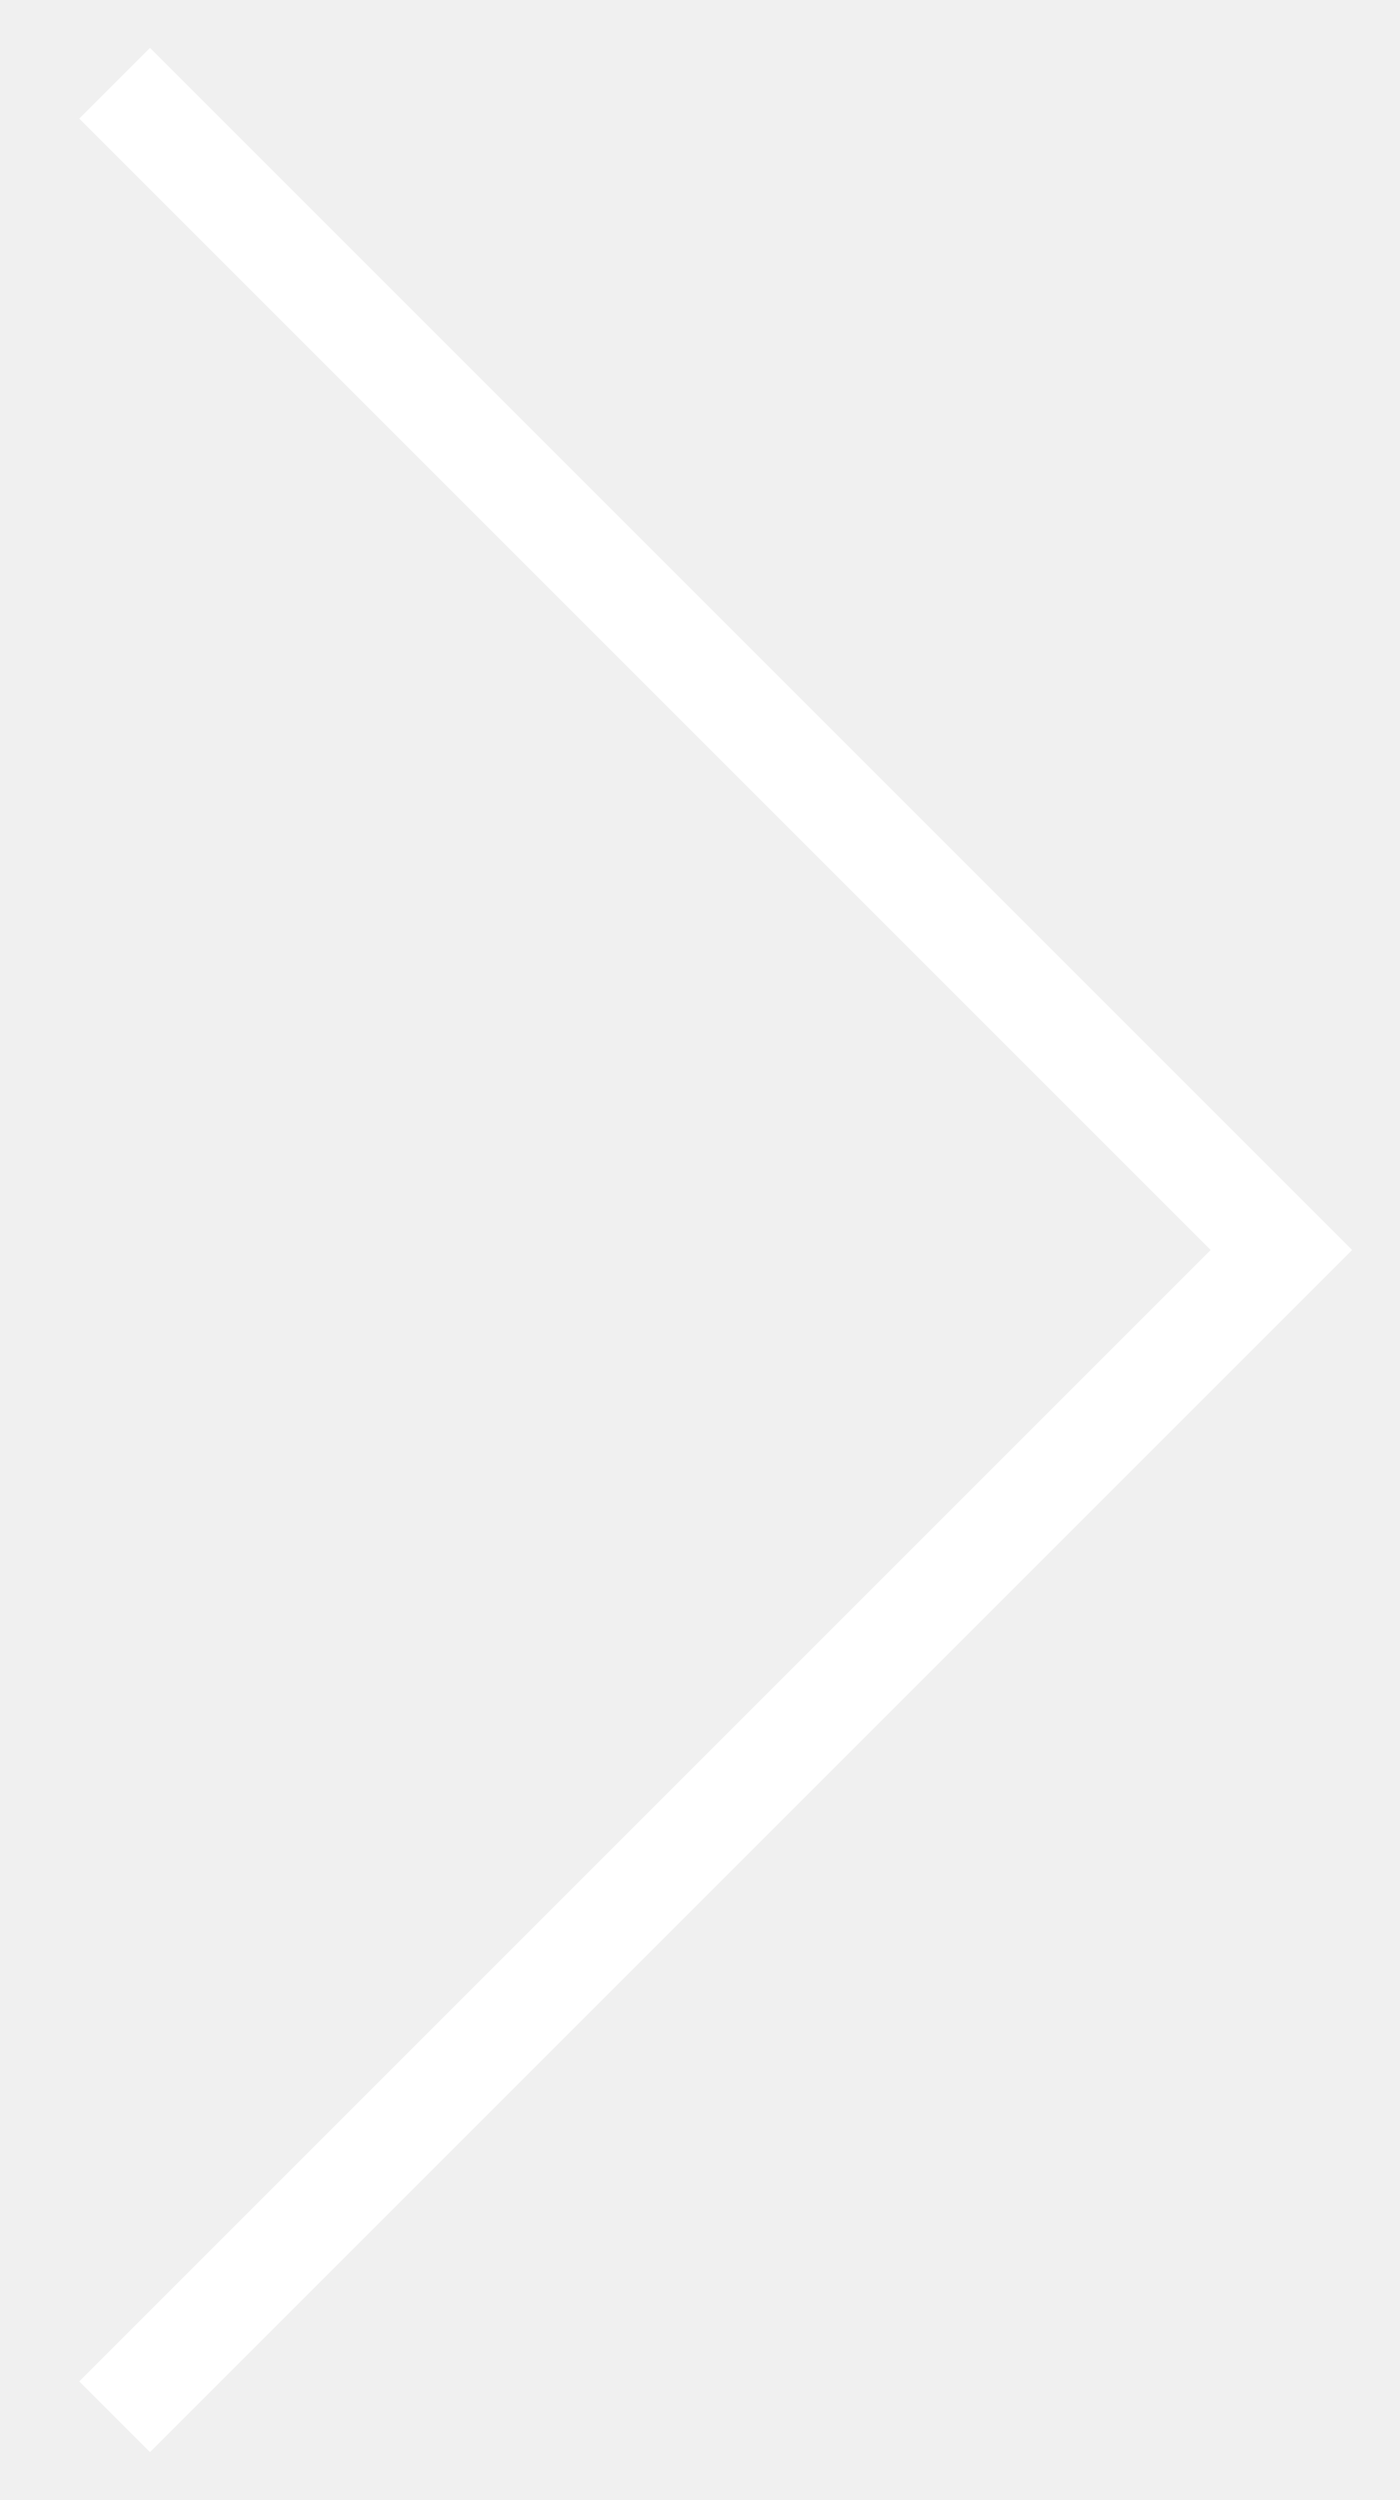
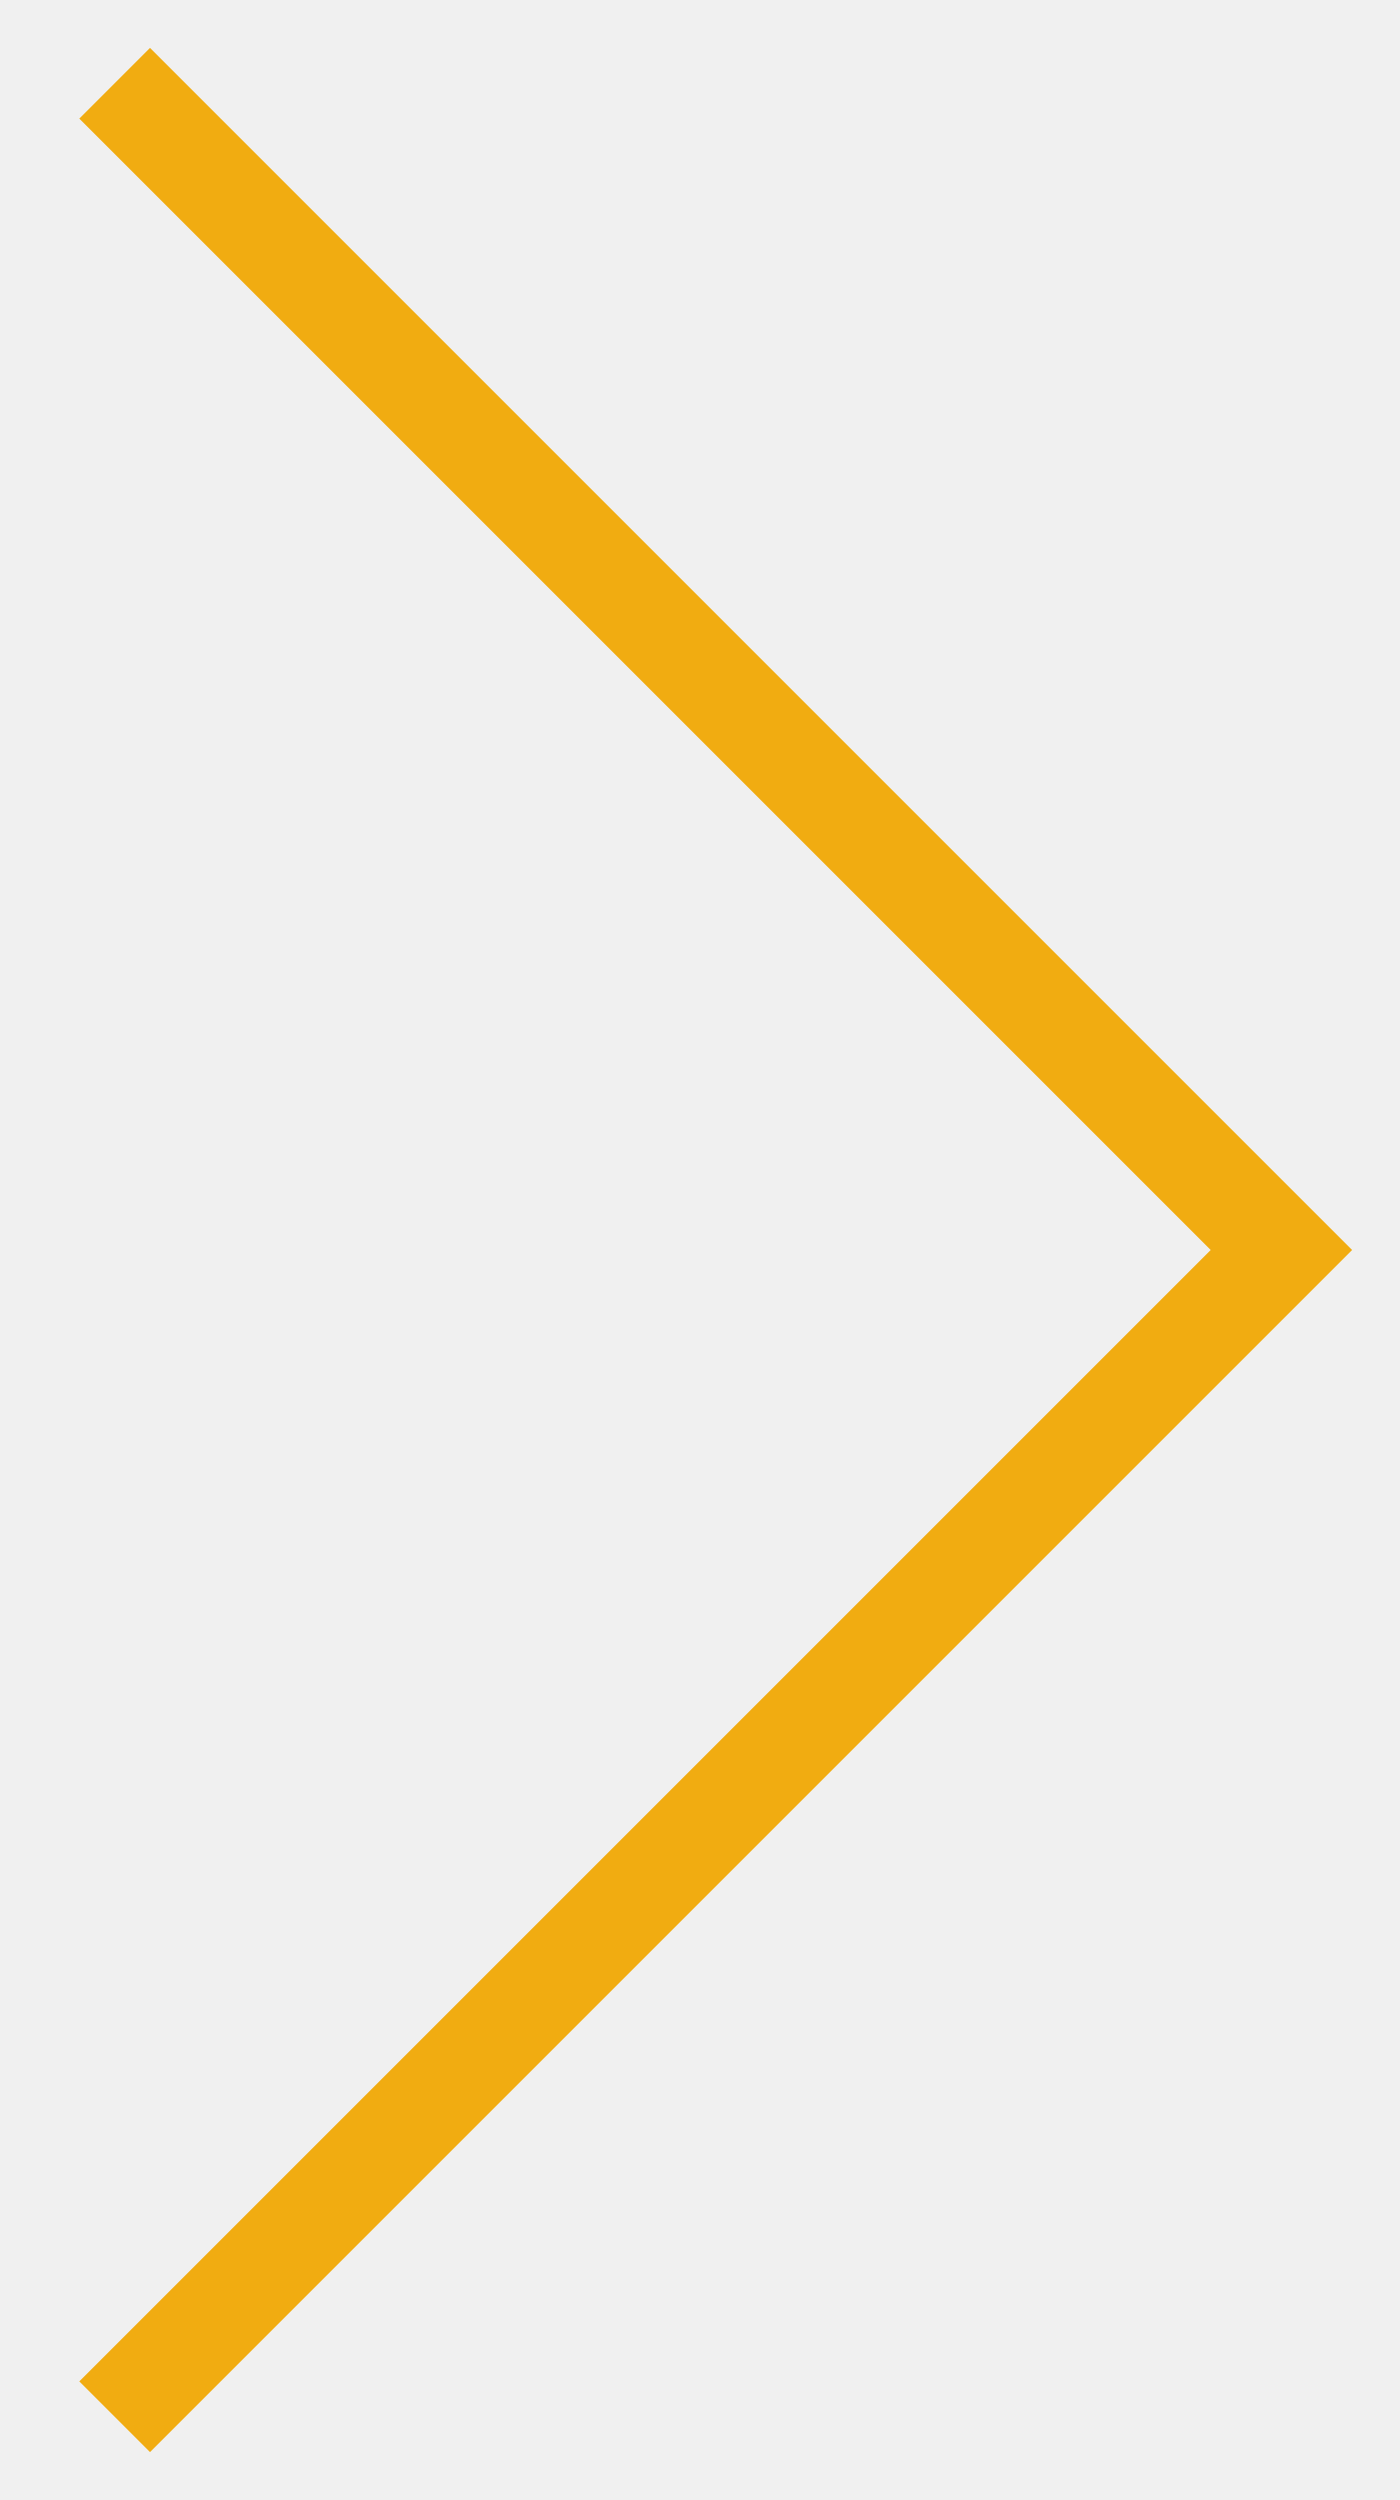
<svg xmlns="http://www.w3.org/2000/svg" fill="#fff" width="14" height="25">
-   <path fill-rule="evenodd" d="M12.107 12.5L.793 1.186 1.5.479l11.314 11.314.707.707-.707.707L1.5 24.521l-.707-.707L12.107 12.5z" />
+   <path fill-rule="evenodd" fill="#f1ac11" d="M12.107 12.5L.793 1.186 1.5.479l11.314 11.314.707.707-.707.707L1.5 24.521l-.707-.707L12.107 12.5z" />
</svg>
